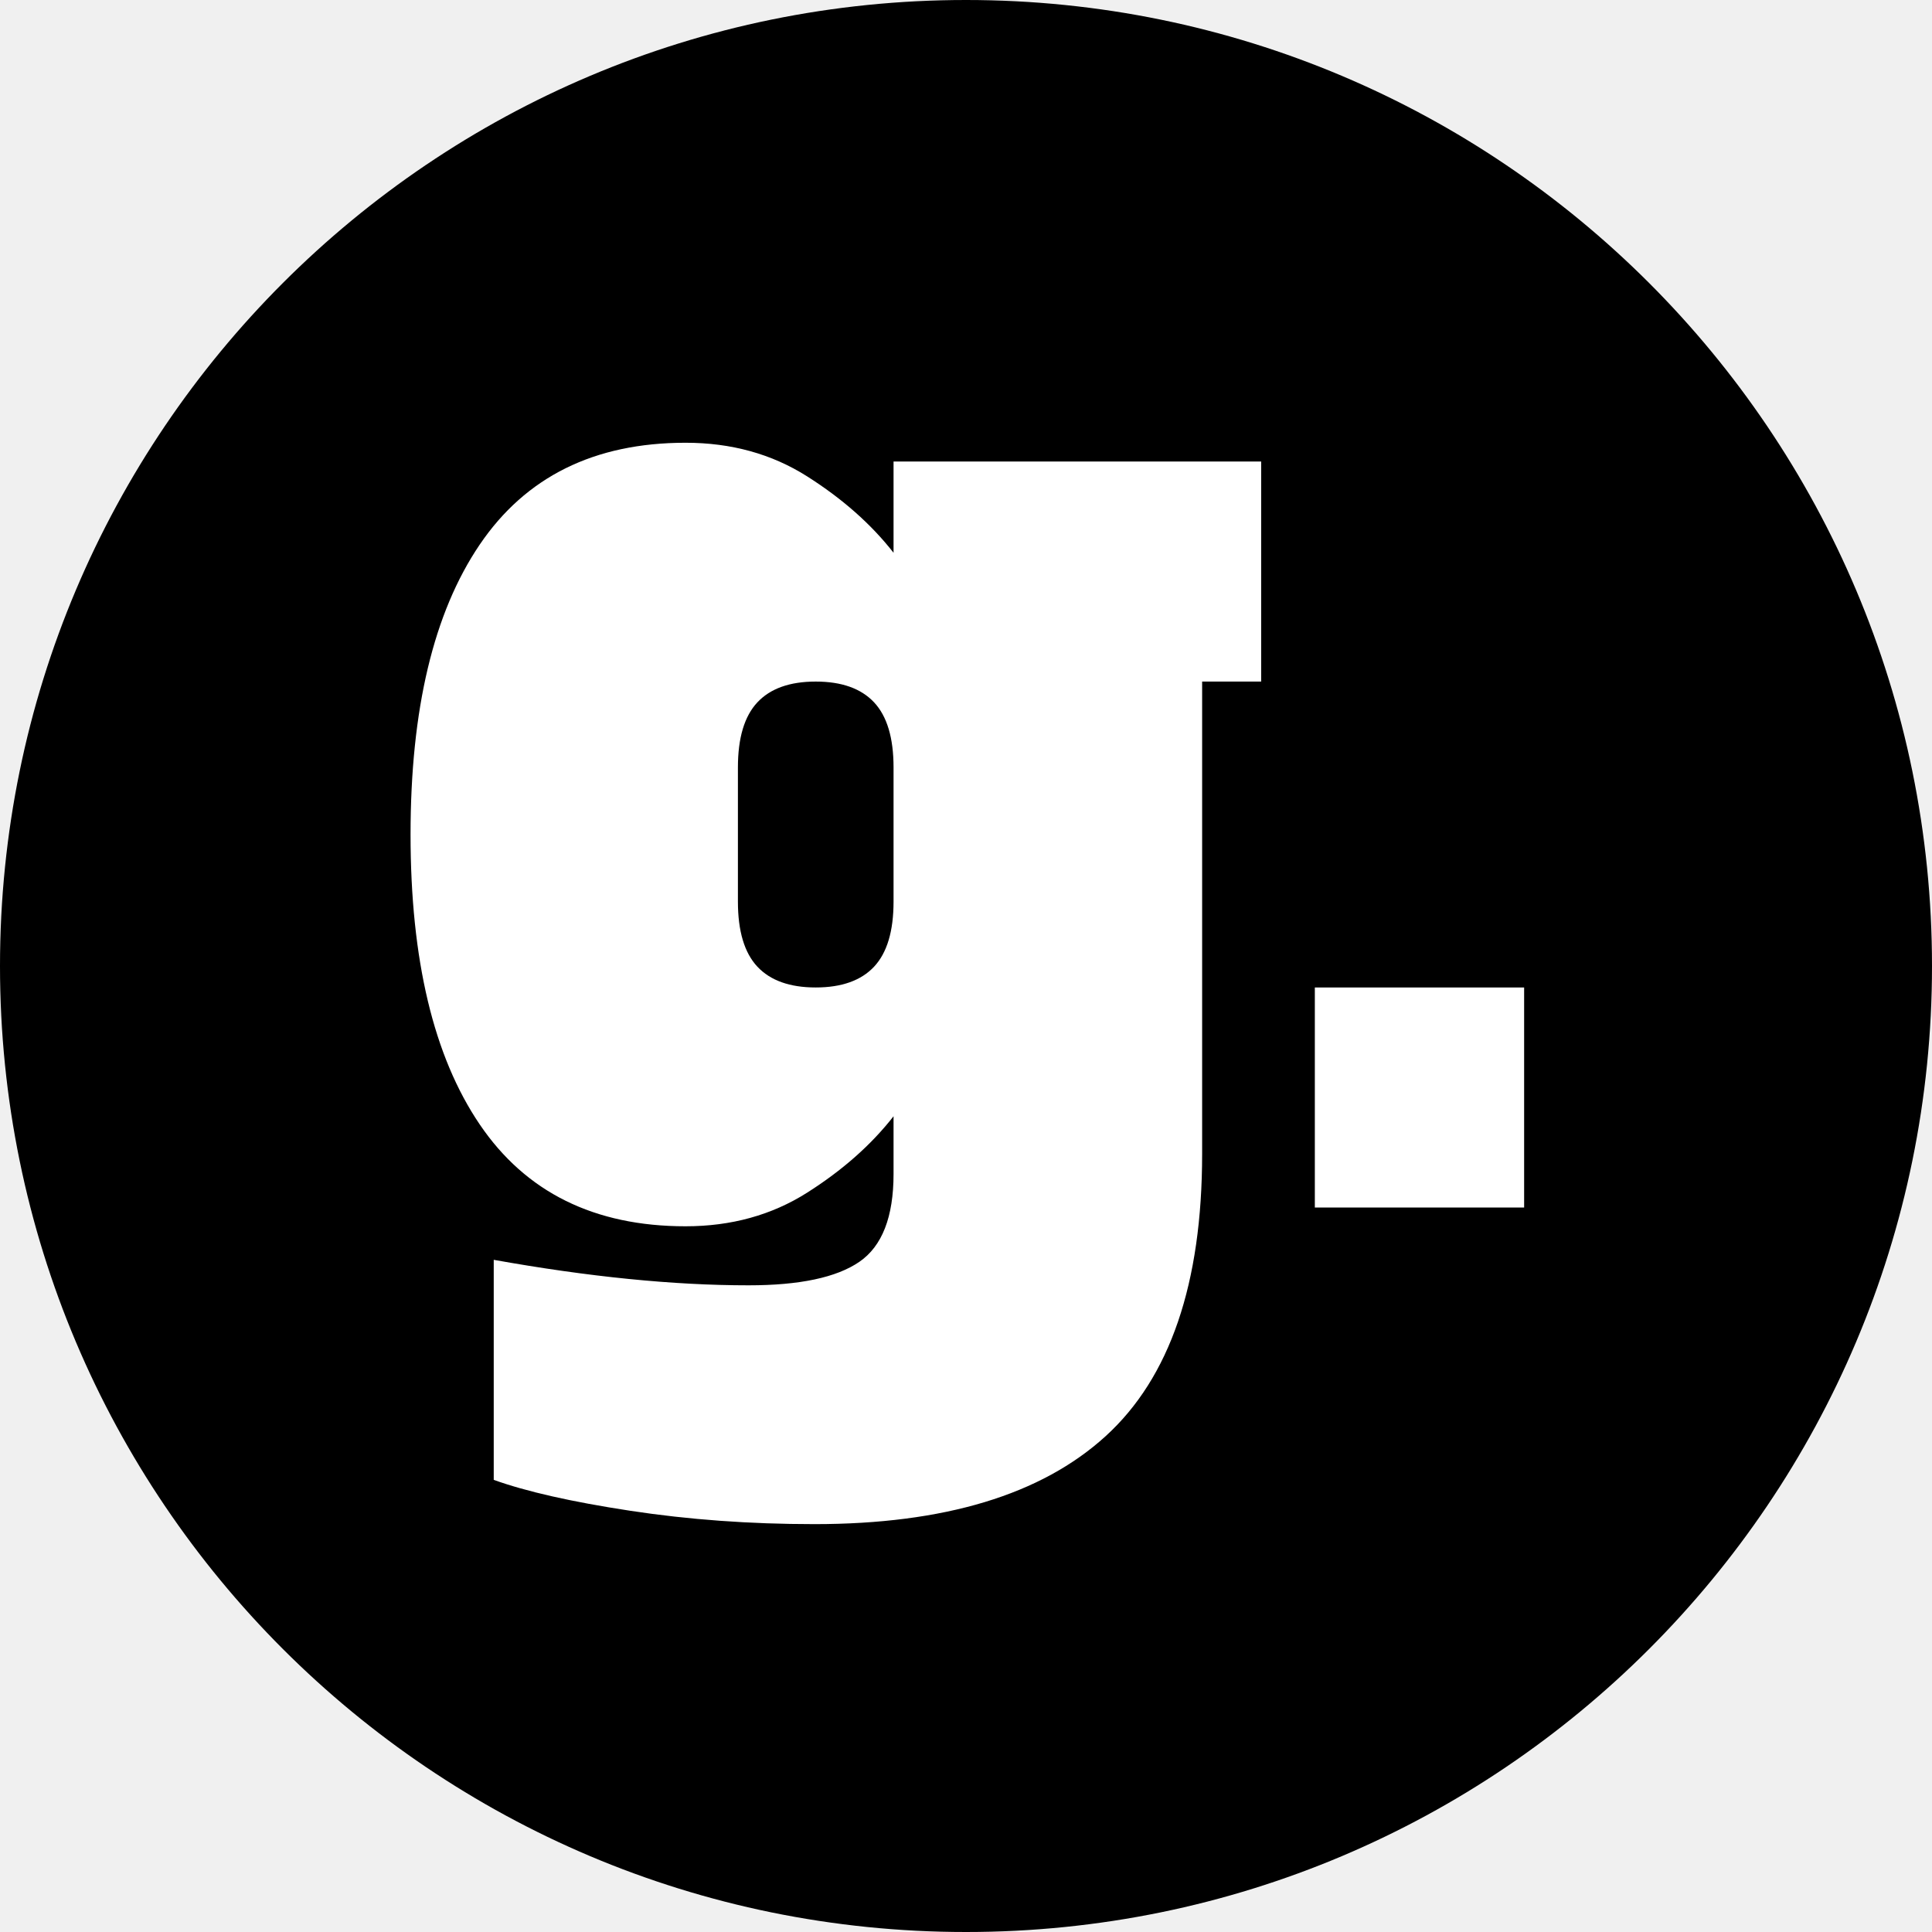
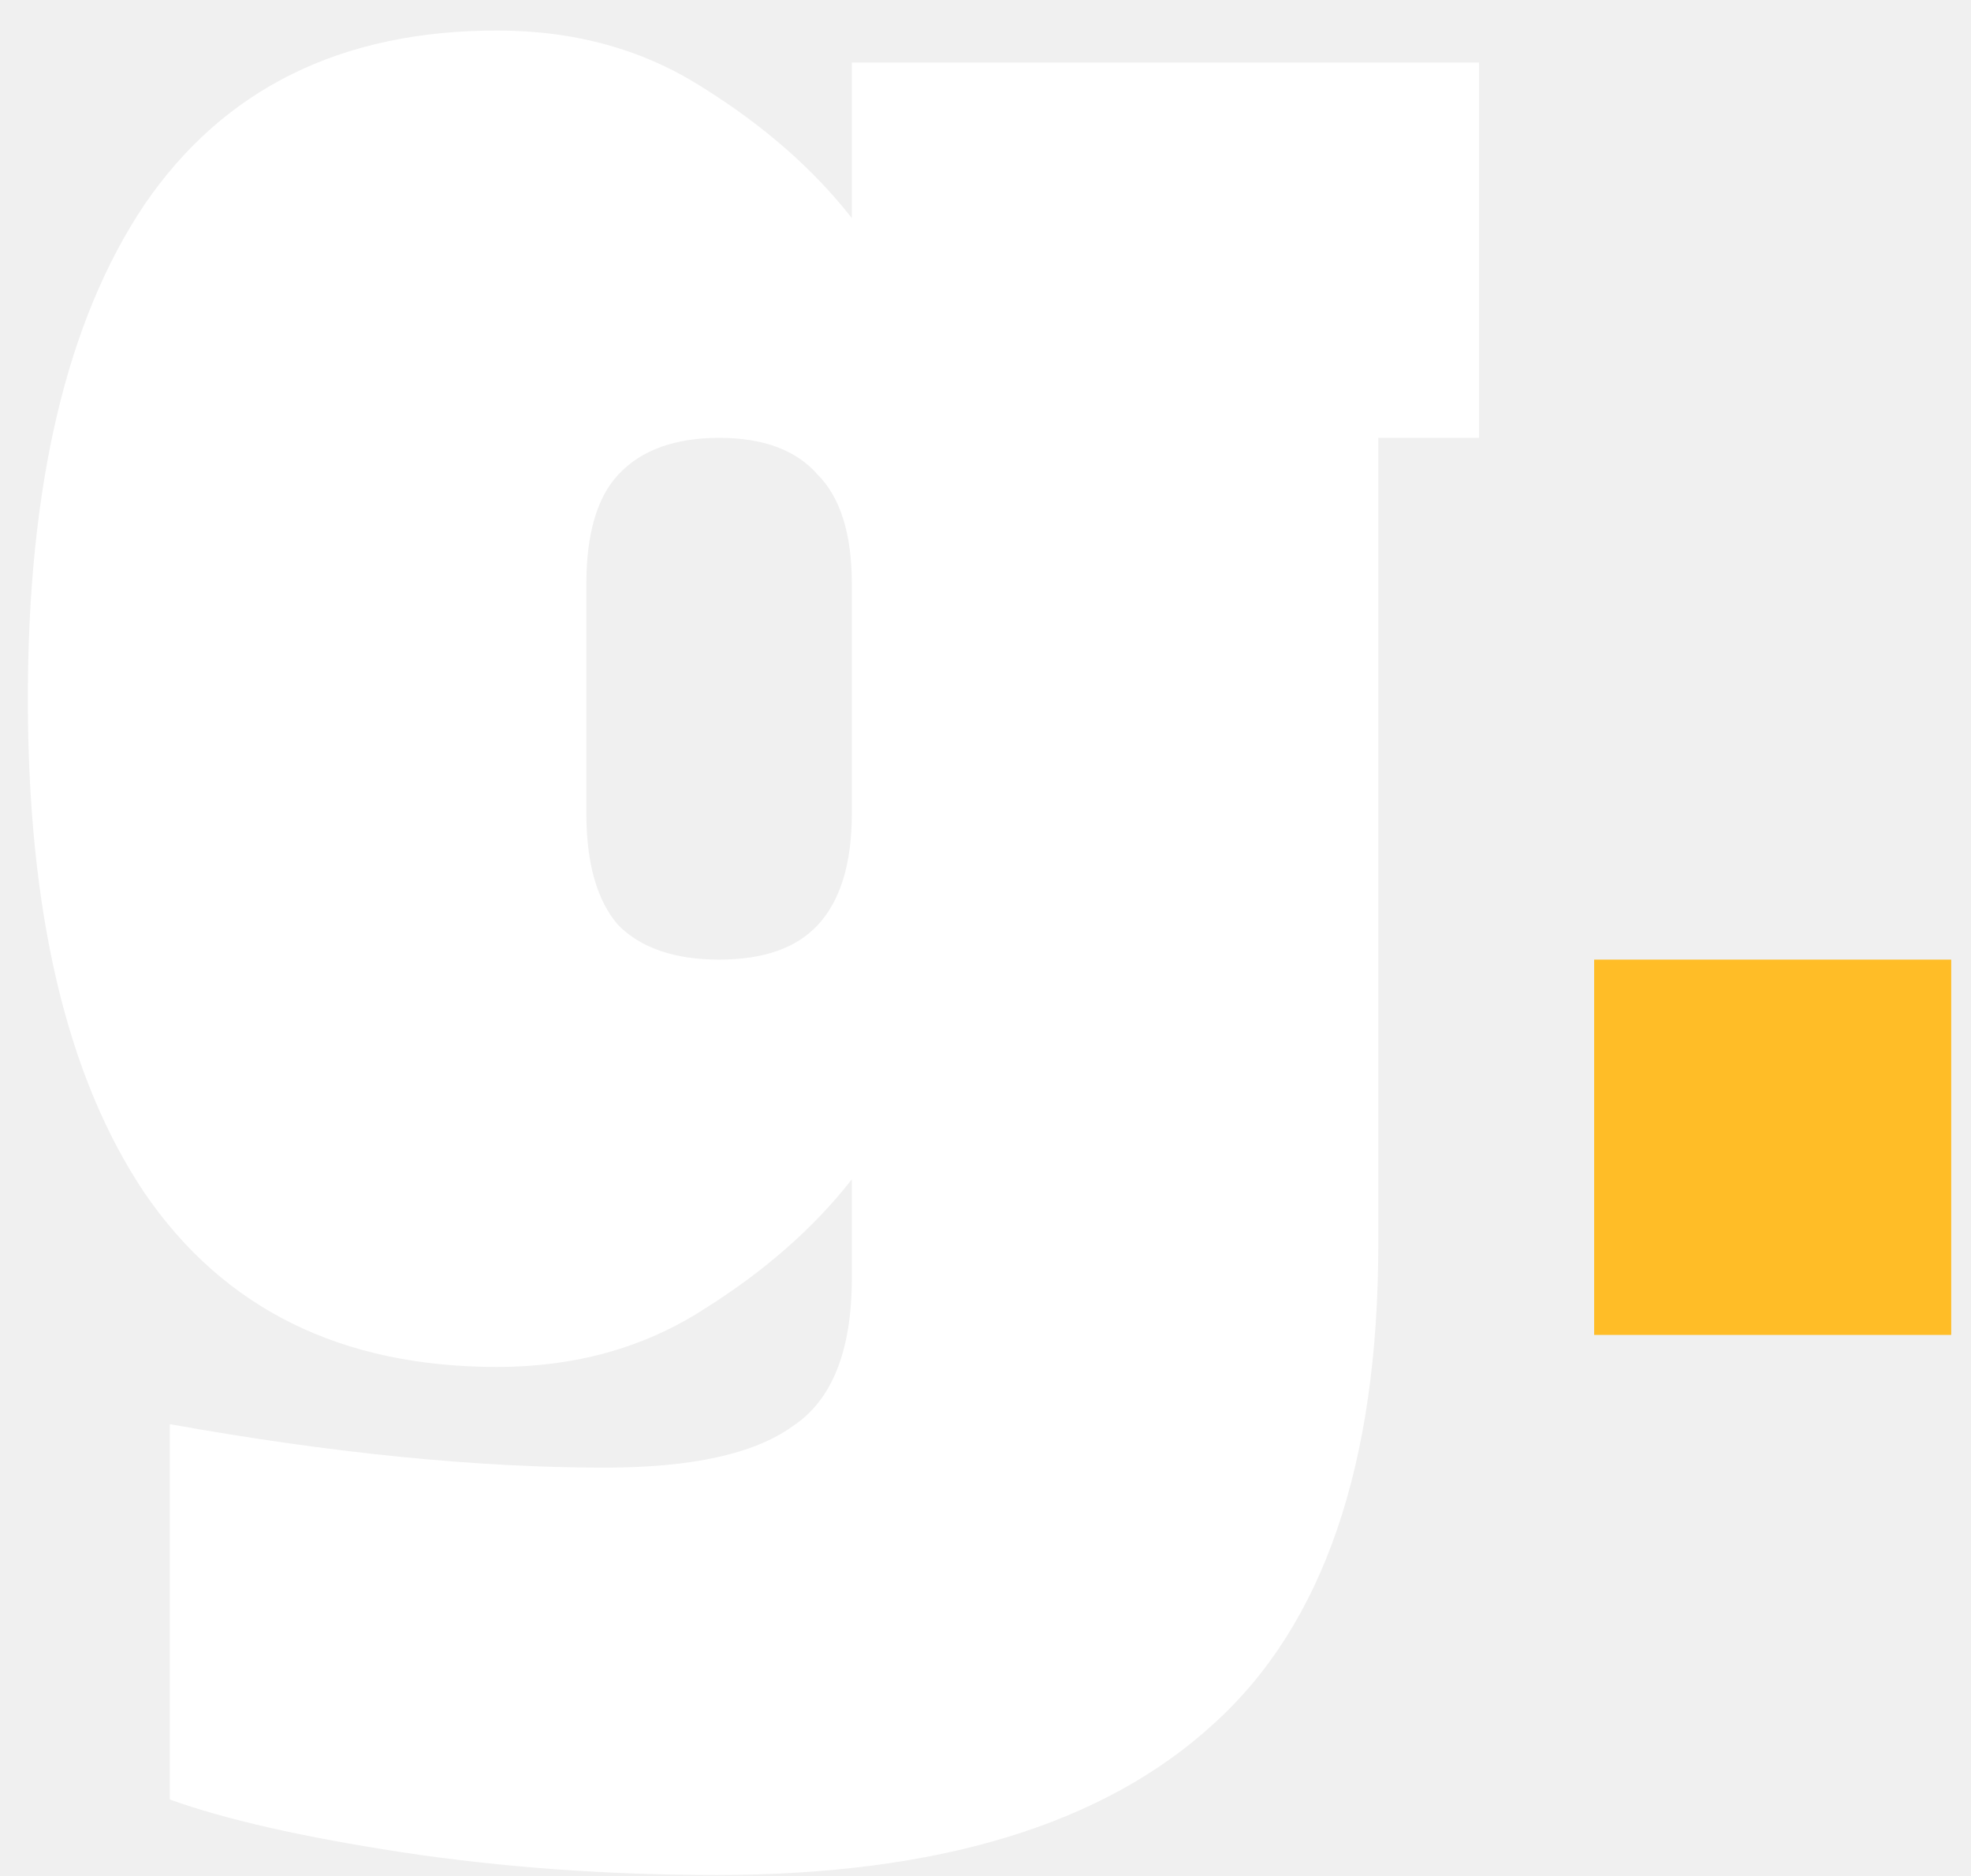
- <svg xmlns="http://www.w3.org/2000/svg" width="144px" height="144px" viewBox="0 0 144 144" version="1.1">
-   <g id="Page-1" stroke="none" stroke-width="1" fill="none" fill-rule="evenodd">
-     <g id="Brand" transform="translate(-284, -796)">
-       <g id="Group" transform="translate(284, 782)">
-         <circle id="Oval" fill="#000000" cx="72" cy="86" r="72" />
-         <path d="M60.7,127.6 C55.9,127.6 51.317,127.267 46.95,126.6 C42.583,125.933 39.2,125.167 36.8,124.3 L36.8,107.9 C43.867,109.167 50.2,109.8 55.8,109.8 C59.6,109.8 62.35,109.217 64.05,108.05 C65.75,106.883 66.6,104.7 66.6,101.5 L66.6,97.2 C64.933,99.333 62.783,101.233 60.15,102.9 C57.517,104.567 54.5,105.4 51.1,105.4 C44.3,105.4 39.183,102.867 35.75,97.8 C32.317,92.733 30.6,85.533 30.6,76.2 C30.6,66.867 32.317,59.667 35.75,54.6 C39.183,49.533 44.3,47 51.1,47 C54.5,47 57.517,47.833 60.15,49.5 C62.783,51.167 64.933,53.067 66.6,55.2 L66.6,48.4 L94,48.4 L94,64.8 L89.6,64.8 L89.6,100 C89.6,109.667 87.2,116.683 82.4,121.05 C77.6,125.417 70.367,127.6 60.7,127.6 Z M60.8,87.6 C62.733,87.6 64.183,87.083 65.15,86.05 C66.117,85.017 66.6,83.4 66.6,81.2 L66.6,71.2 C66.6,69 66.117,67.383 65.15,66.35 C64.183,65.317 62.733,64.8 60.8,64.8 C58.867,64.8 57.417,65.317 56.45,66.35 C55.483,67.383 55,69 55,71.2 L55,81.2 C55,83.4 55.483,85.017 56.45,86.05 C57.417,87.083 58.867,87.6 60.8,87.6 Z M98,104 L98,87.6 L113.6,87.6 L113.6,104 L98,104 Z" id="g." fill="#FFFFFF" />
-       </g>
-     </g>
-   </g>
+ <svg xmlns="http://www.w3.org/2000/svg" width="62" height="59" viewBox="0 0 62 59" fill="none">
+   <path d="M22.548 58.992C19.092 58.992 15.78 58.752 12.612 58.272C9.492 57.792 7.068 57.24 5.34 56.616V44.808C10.428 45.72 14.988 46.176 19.02 46.176C21.756 46.176 23.724 45.744 24.924 44.88C26.172 44.064 26.796 42.504 26.796 40.2V37.104C25.596 38.64 24.036 40.008 22.116 41.208C20.244 42.408 18.084 43.008 15.636 43.008C10.74 43.008 7.044 41.184 4.548 37.536C2.1 33.888 0.876 28.704 0.876 21.984C0.876 15.264 2.1 10.08 4.548 6.432C7.044 2.784 10.74 0.96 15.636 0.96C18.084 0.96 20.244 1.56 22.116 2.76C24.036 3.96 25.596 5.328 26.796 6.864V1.968H46.524V13.776H43.356V39.12C43.356 46.08 41.628 51.12 38.172 54.24C34.716 57.408 29.508 58.992 22.548 58.992ZM22.62 30.192C24.012 30.192 25.044 29.832 25.716 29.112C26.436 28.344 26.796 27.168 26.796 25.584V18.384C26.796 16.8 26.436 15.648 25.716 14.928C25.044 14.16 24.012 13.776 22.62 13.776C21.228 13.776 20.172 14.16 19.452 14.928C18.78 15.648 18.444 16.8 18.444 18.384V25.584C18.444 27.168 18.78 28.344 19.452 29.112C20.172 29.832 21.228 30.192 22.62 30.192Z" fill="white" />
+   <path d="M50.146 42V30.192H61.378V42H50.146Z" fill="#FFBD27" />
</svg>
